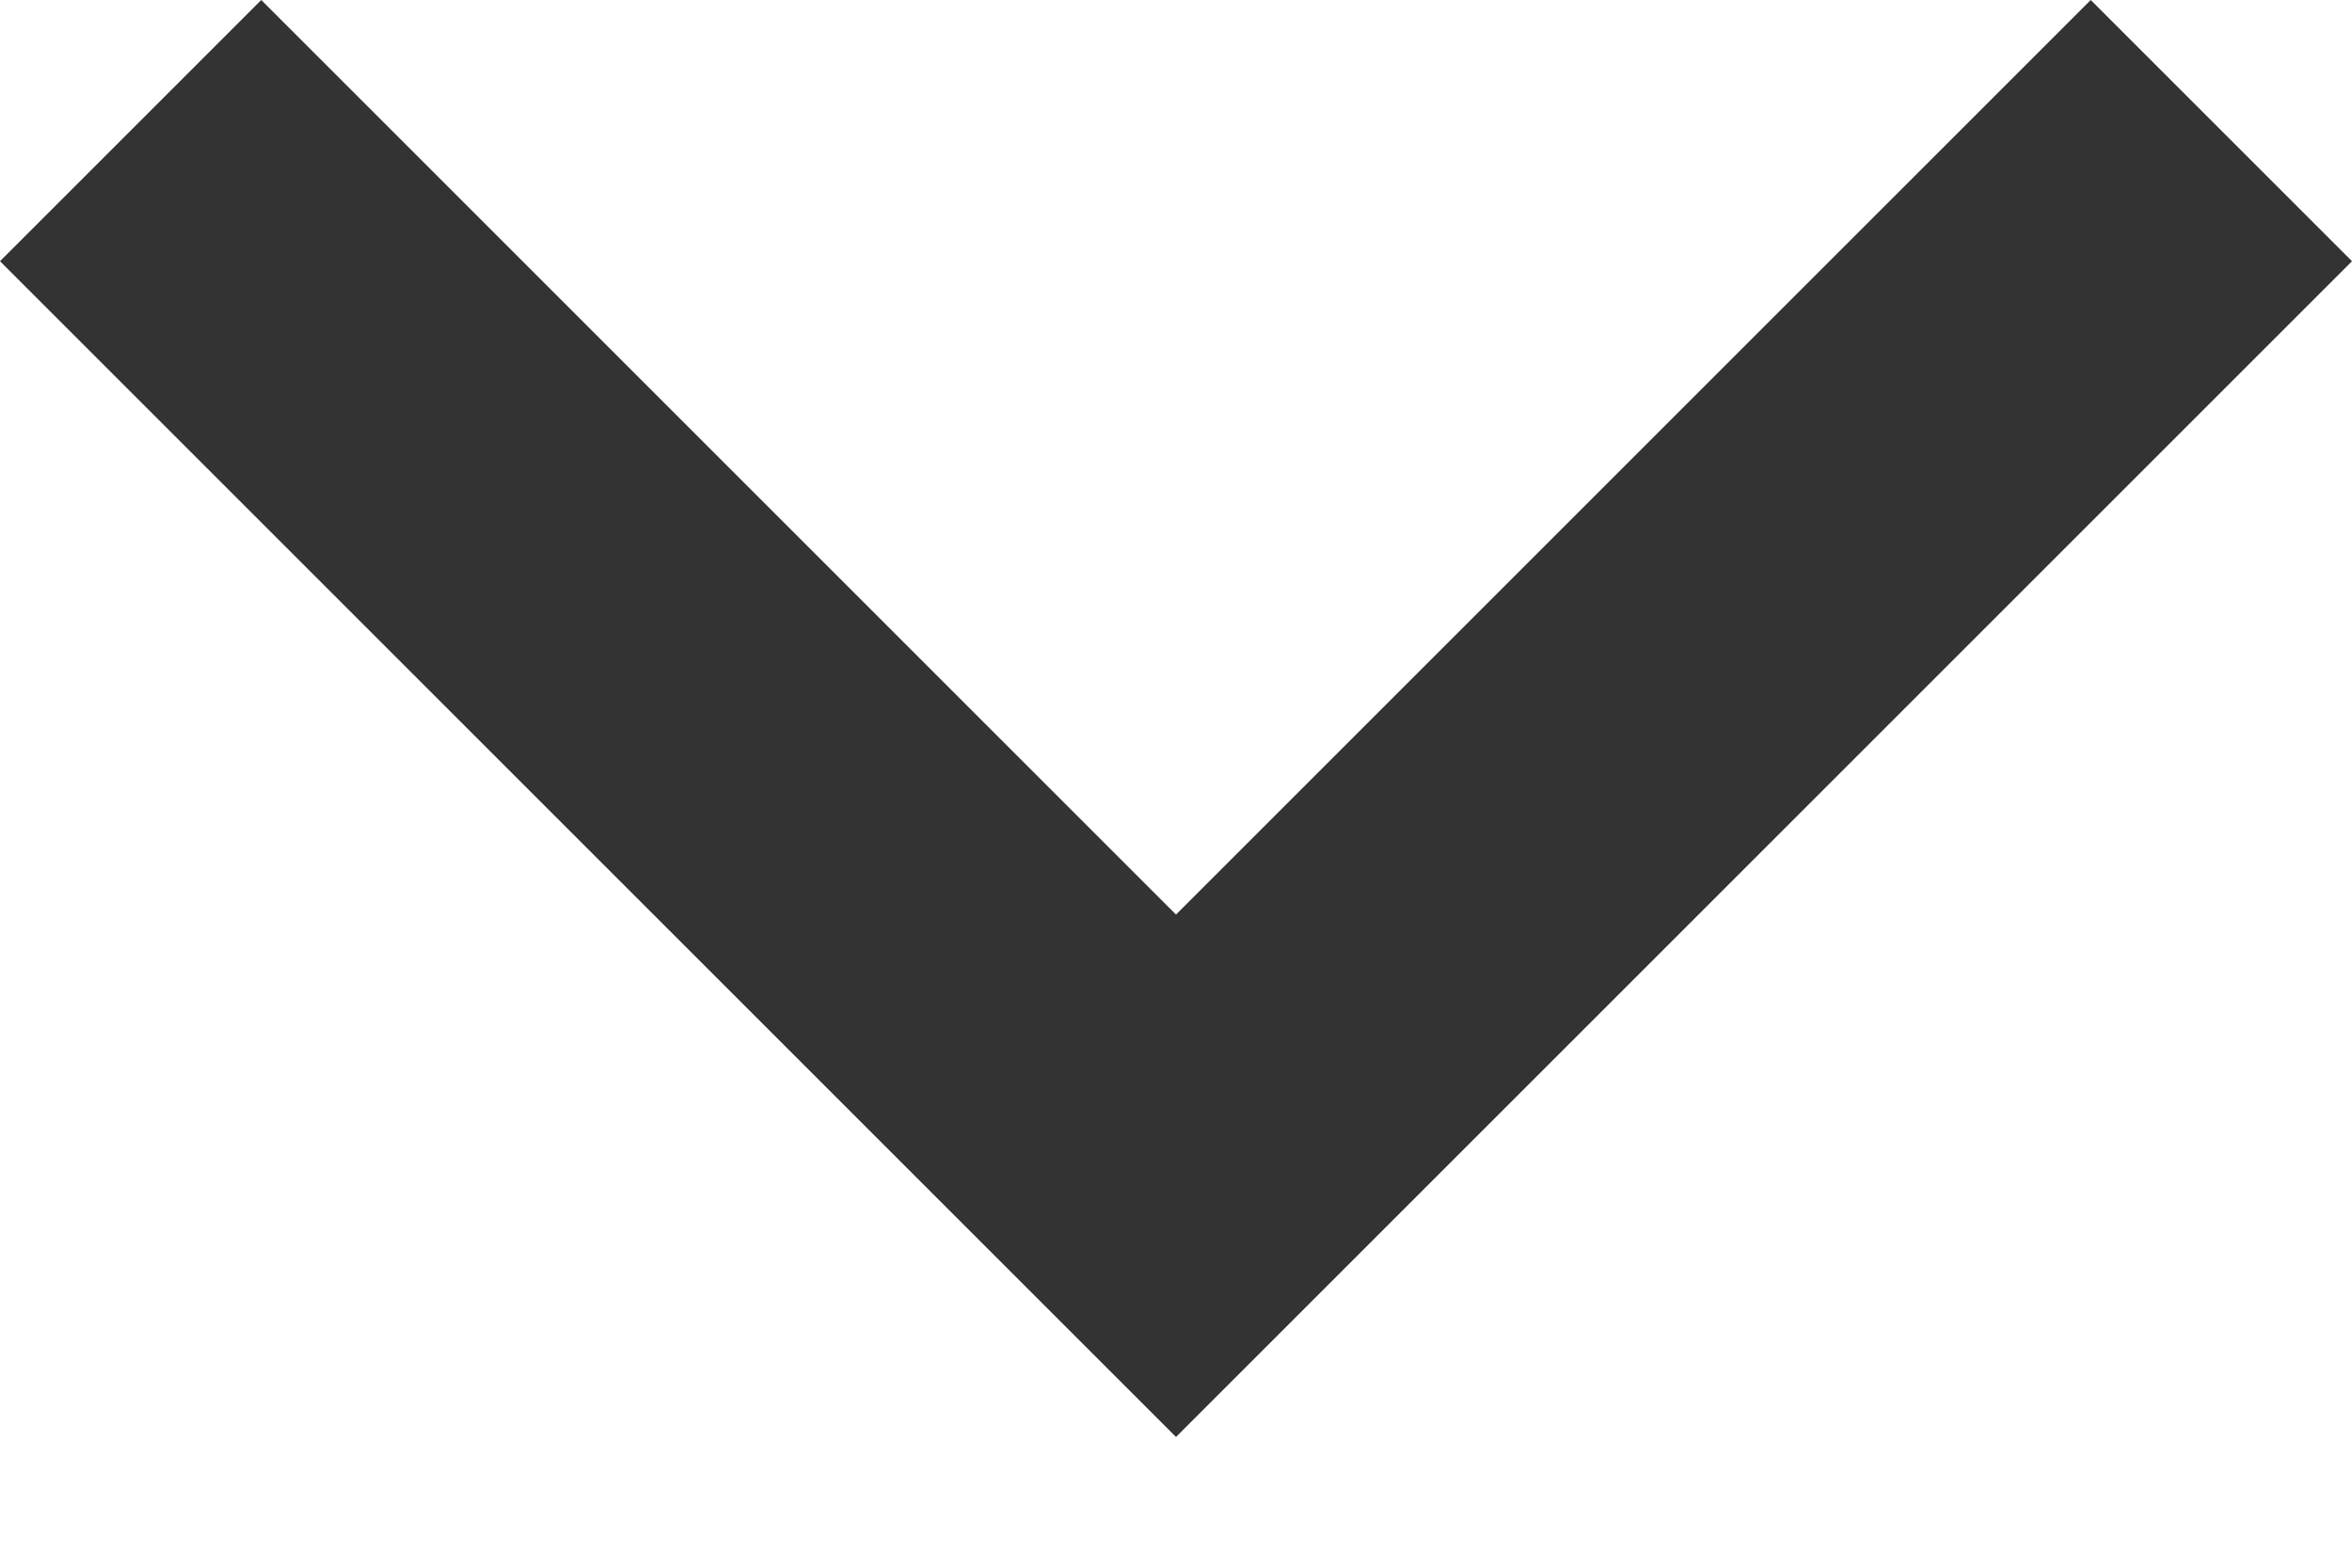
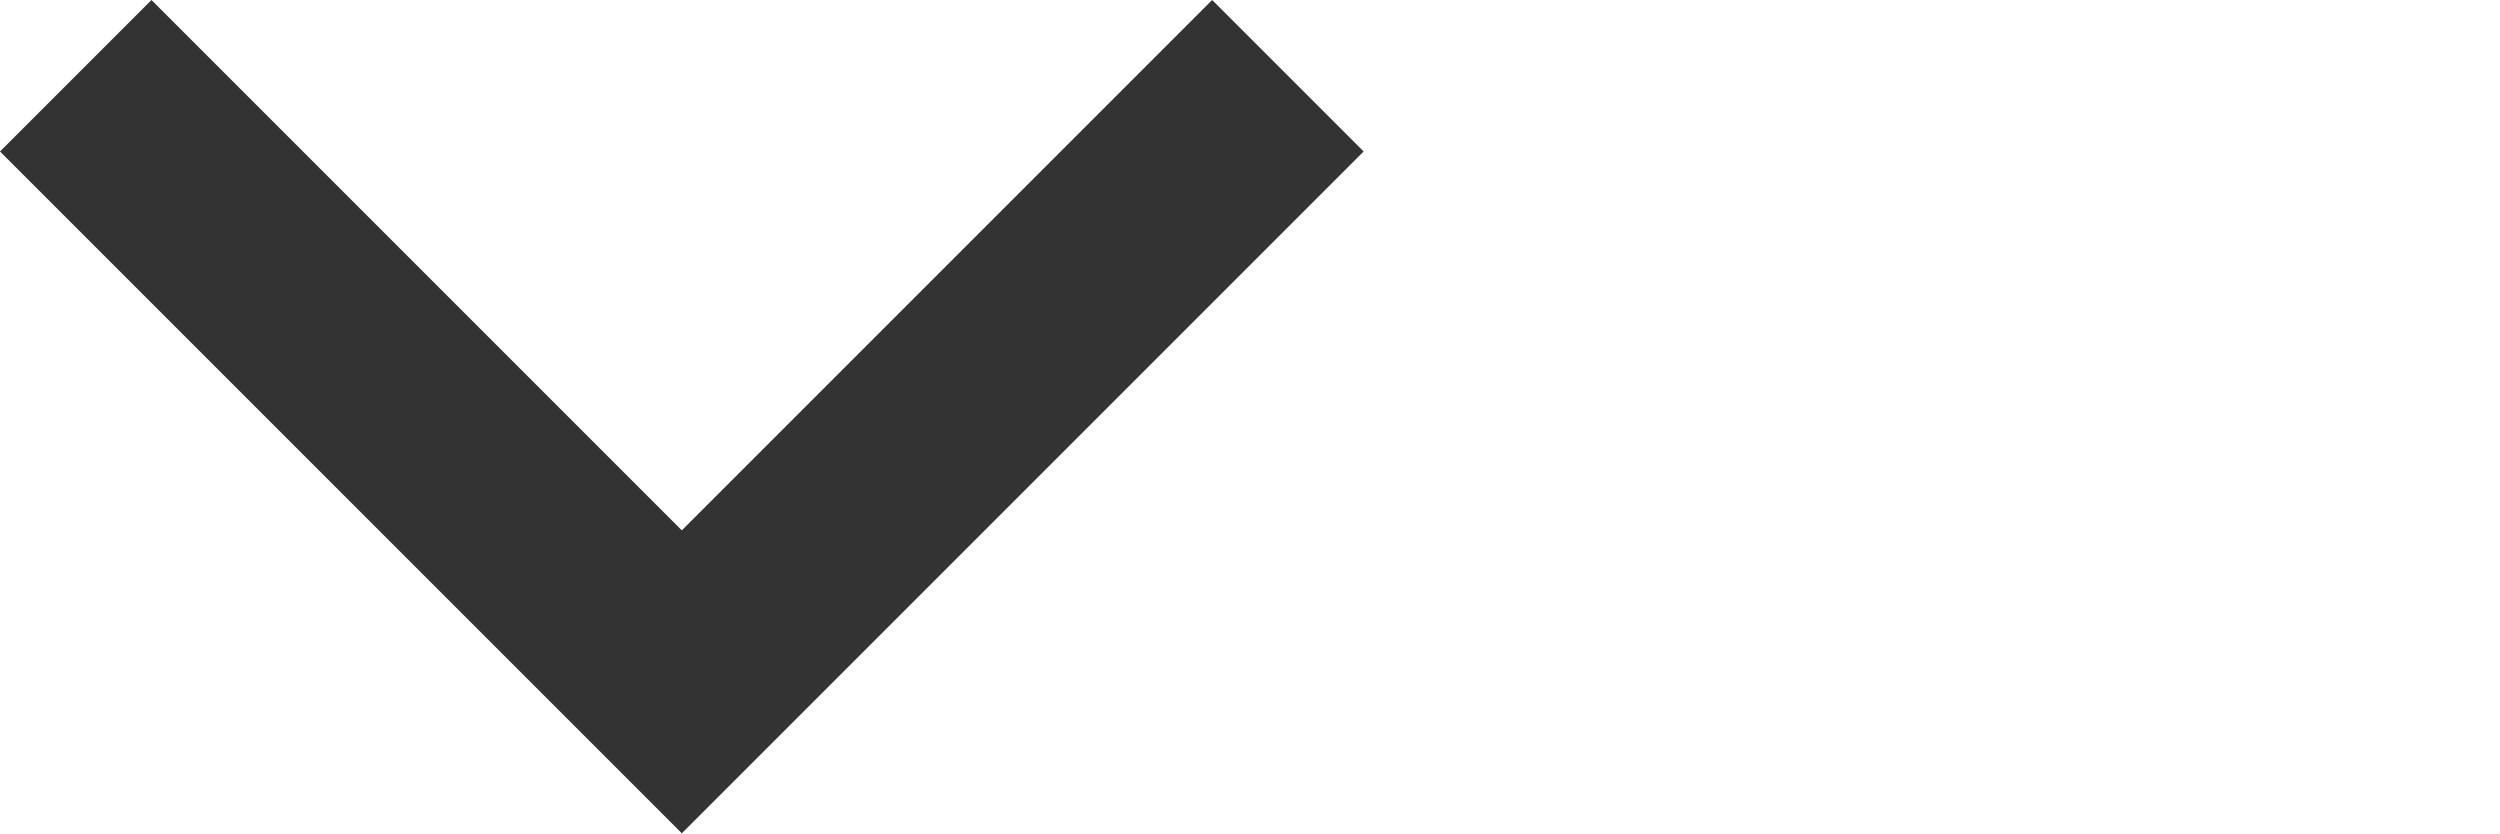
- <svg xmlns="http://www.w3.org/2000/svg" width="12px" height="8px" viewBox="0 0 12 8" version="1.1">
-   <defs />
-   <g id="Home-Lite" stroke="none" stroke-width="1" fill="none" fill-rule="evenodd">
-     <g id="sam-lite---home" transform="translate(-1221, -1656)" fill="#333333">
+ <svg xmlns="http://www.w3.org/2000/svg" version="1.1" id="Layer_1" x="0px" y="0px" width="22px" height="7.333px" viewBox="0 0 22 7.333" enable-background="new 0 0 22 7.333" xml:space="preserve">
+   <g id="Home-Lite">
+     <g id="sam-lite---home" transform="translate(-1221, -1656)">
      <g id="collapse" transform="translate(1227, 1660) scale(1, -1) translate(-1227, -1660) translate(1221, 1656)">
-         <g id="Layer_1">
-           <path d="M10.667,8 L6,3.333 L1.333,8 L0,6.667 L6,0.667 L12,6.667 L10.667,8 Z" id="Shape" />
+         <g id="Layer_1_1_">
+           <path id="Shape" fill="#333333" d="M10.667,8L6,3.333L1.333,8L0,6.667l6-6l6,6L10.667,8z" />
        </g>
      </g>
    </g>
  </g>
</svg>
